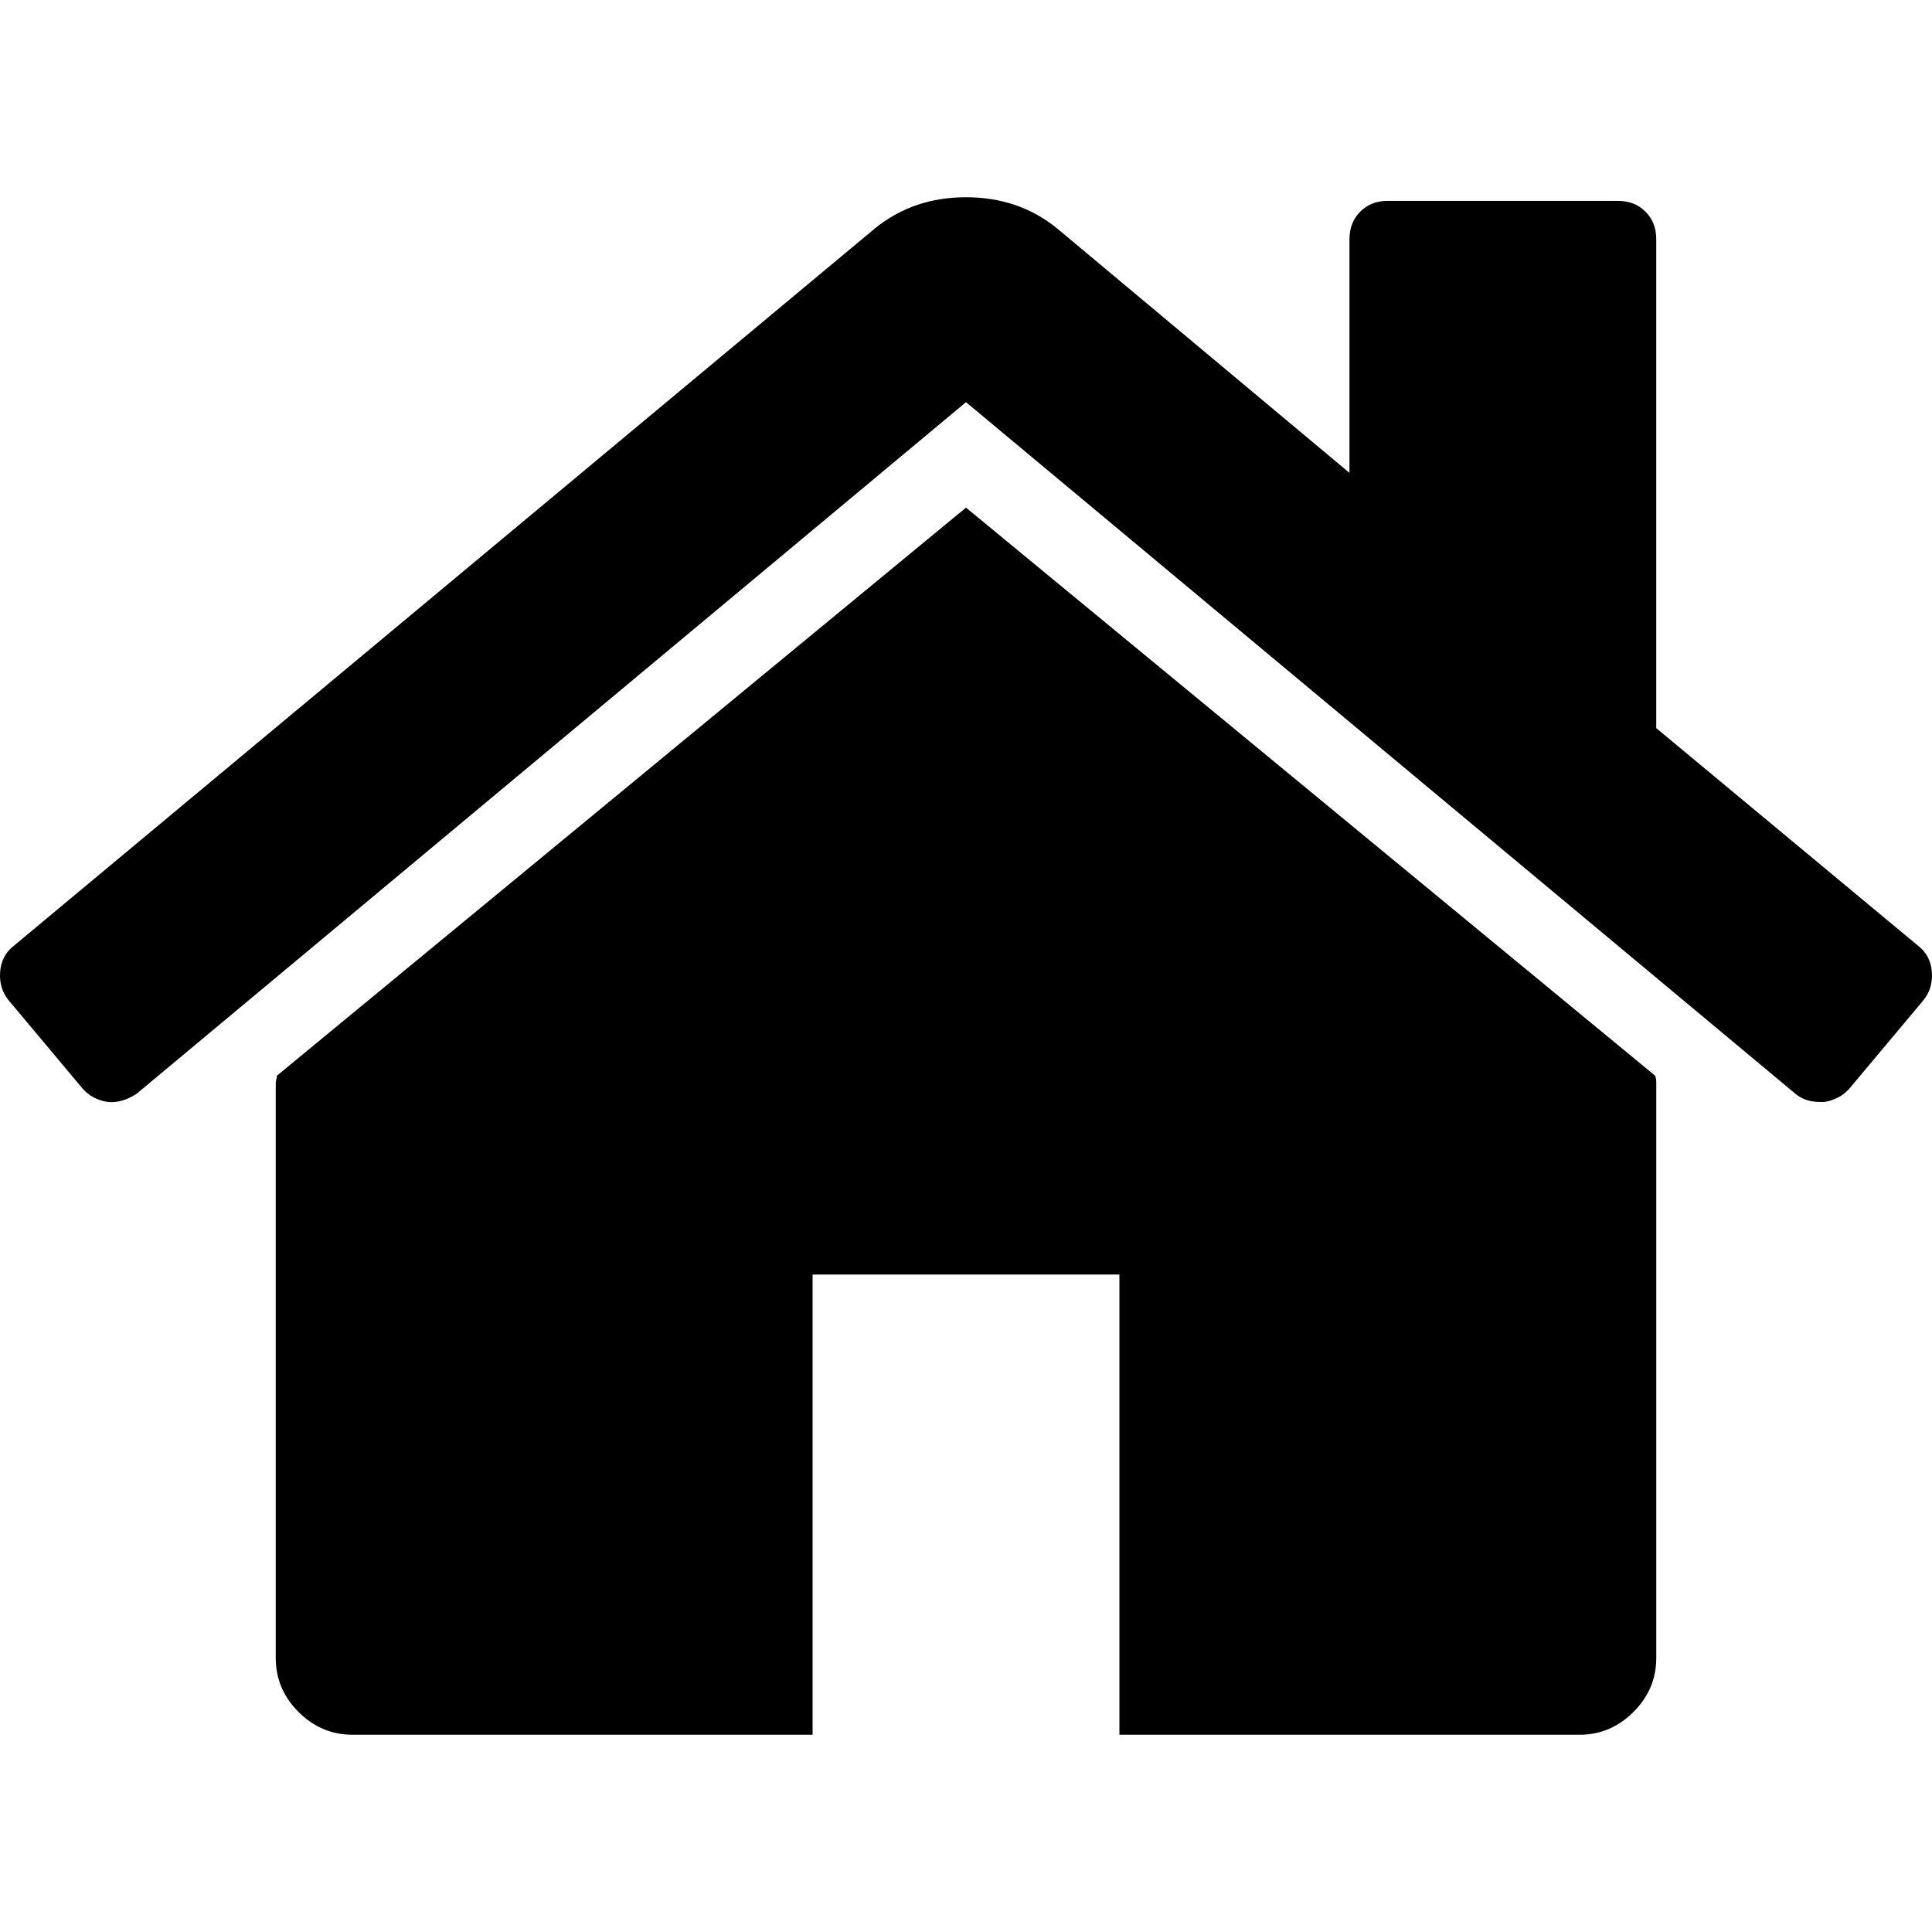
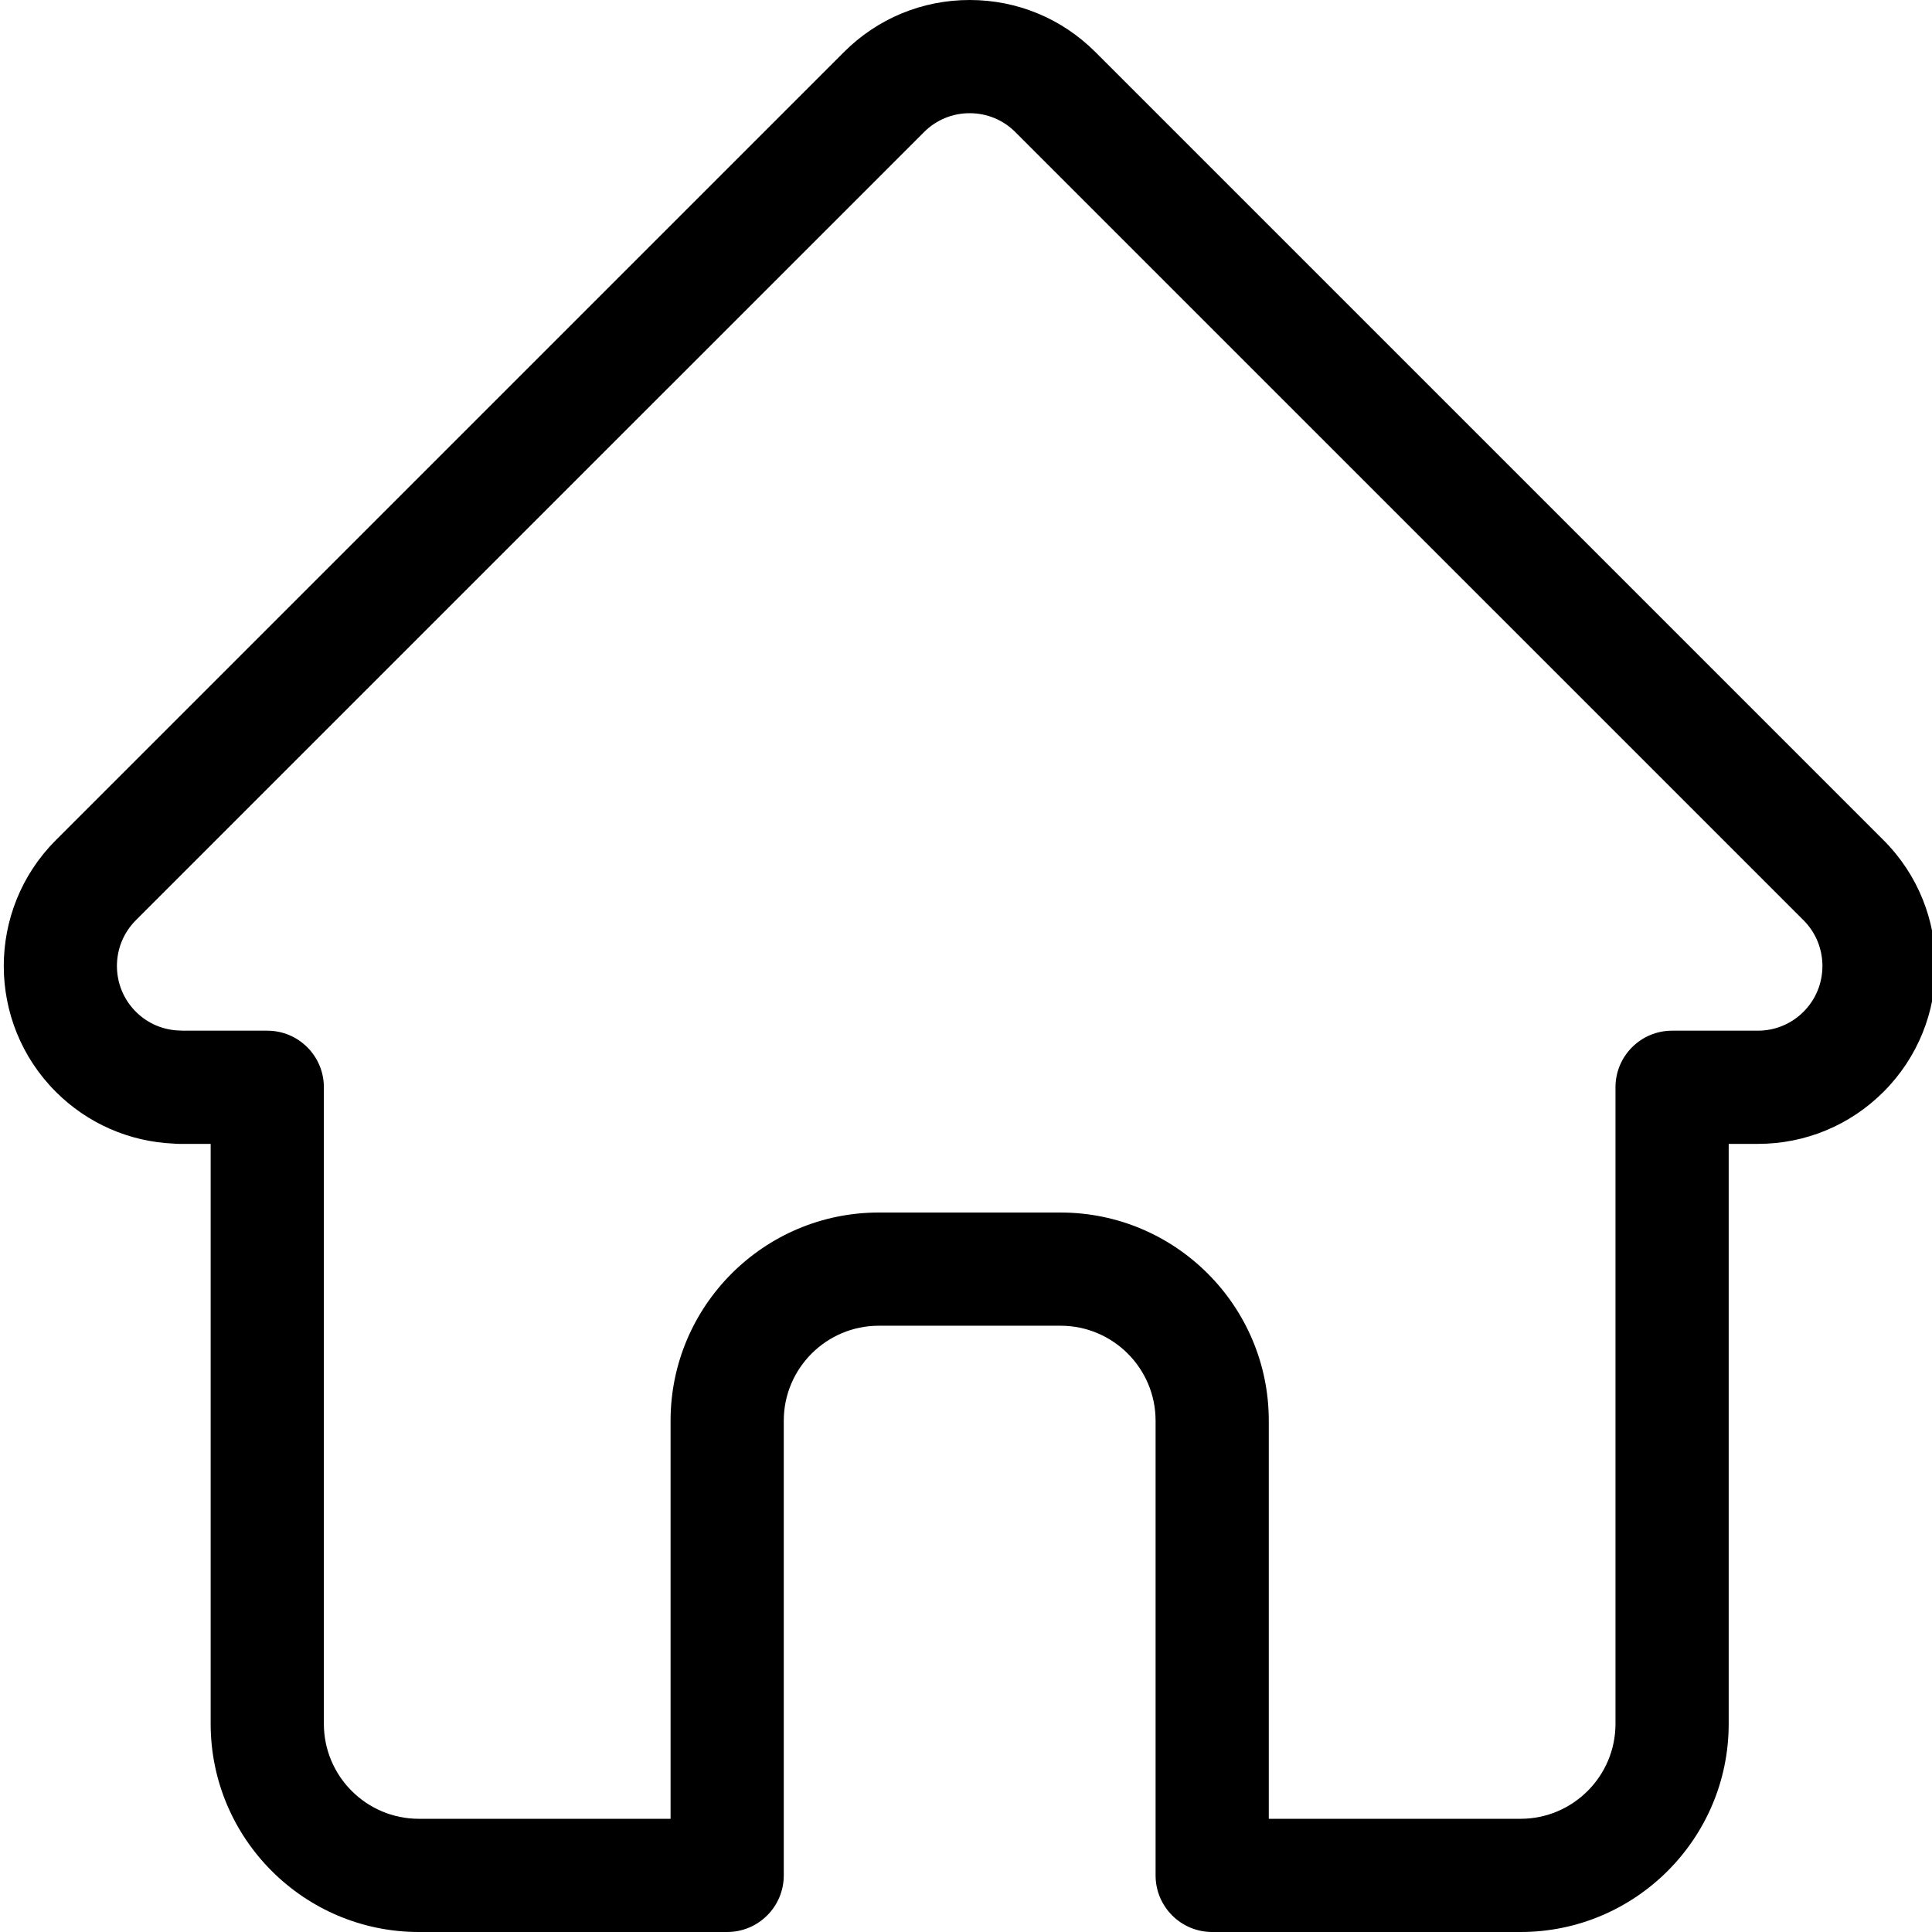
- <svg xmlns="http://www.w3.org/2000/svg" version="1.1" width="512" height="512" x="0" y="0" viewBox="0 0 460.298 460.297" style="enable-background:new 0 0 512 512" xml:space="preserve" class="">
+ <svg xmlns="http://www.w3.org/2000/svg" version="1.1" width="512" height="512" x="0" y="0" viewBox="0 0 511 511.999" style="enable-background:new 0 0 512 512" xml:space="preserve" class="">
  <g>
-     <path d="M230.149 120.939 65.986 256.274c0 .191-.048.472-.144.855-.094.38-.144.656-.144.852v137.041c0 4.948 1.809 9.236 5.426 12.847 3.616 3.613 7.898 5.431 12.847 5.431h109.63V303.664h73.097v109.64h109.629c4.948 0 9.236-1.814 12.847-5.435 3.617-3.607 5.432-7.898 5.432-12.847V257.981c0-.76-.104-1.334-.288-1.707L230.149 120.939z" fill="#000000" data-original="#000000" class="" />
-     <path d="M457.122 225.438 394.6 173.476V56.989c0-2.663-.856-4.853-2.574-6.567-1.704-1.712-3.894-2.568-6.563-2.568h-54.816c-2.666 0-4.855.856-6.57 2.568-1.711 1.714-2.566 3.905-2.566 6.567v55.673l-69.662-58.245c-6.084-4.949-13.318-7.423-21.694-7.423-8.375 0-15.608 2.474-21.698 7.423L3.172 225.438c-1.903 1.52-2.946 3.566-3.14 6.136-.193 2.568.472 4.811 1.997 6.713l17.701 21.128c1.525 1.712 3.521 2.759 5.996 3.142 2.285.192 4.57-.476 6.855-1.998L230.149 95.817l197.57 164.741c1.526 1.328 3.521 1.991 5.996 1.991h.858c2.471-.376 4.463-1.43 5.996-3.138l17.703-21.125c1.522-1.906 2.189-4.145 1.991-6.716-.195-2.563-1.242-4.609-3.141-6.132z" fill="#000000" data-original="#000000" class="" />
+     <path d="M498.7 222.695c-.016-.011-.028-.027-.04-.039L289.805 13.81C280.902 4.902 269.066 0 256.477 0c-12.59 0-24.426 4.902-33.332 13.809L14.398 222.55c-.07.07-.144.144-.21.215-18.282 18.386-18.25 48.218.09 66.558 8.378 8.383 19.44 13.235 31.273 13.746.484.047.969.07 1.457.07h8.32v153.696c0 30.418 24.75 55.164 55.168 55.164h81.711c8.285 0 15-6.719 15-15V376.5c0-13.879 11.293-25.168 25.172-25.168h48.195c13.88 0 25.168 11.29 25.168 25.168V497c0 8.281 6.715 15 15 15h81.711c30.422 0 55.168-24.746 55.168-55.164V303.14h7.719c12.586 0 24.422-4.903 33.332-13.813 18.36-18.367 18.367-48.254.027-66.633zm-21.243 45.422a17.03 17.03 0 0 1-12.117 5.024H442.62c-8.285 0-15 6.714-15 15v168.695c0 13.875-11.289 25.164-25.168 25.164h-66.71V376.5c0-30.418-24.747-55.168-55.169-55.168H232.38c-30.422 0-55.172 24.75-55.172 55.168V482h-66.71c-13.876 0-25.169-11.29-25.169-25.164V288.14c0-8.286-6.715-15-15-15H48a13.9 13.9 0 0 0-.703-.032c-4.469-.078-8.66-1.851-11.8-4.996-6.68-6.68-6.68-17.55 0-24.234.003 0 .003-.004.007-.008l.012-.012L244.363 35.02A17.003 17.003 0 0 1 256.477 30c4.574 0 8.875 1.781 12.113 5.02l208.8 208.796.098.094c6.645 6.692 6.633 17.54-.031 24.207zm0 0" fill="#000000" data-original="#000000" class="" />
  </g>
</svg>
